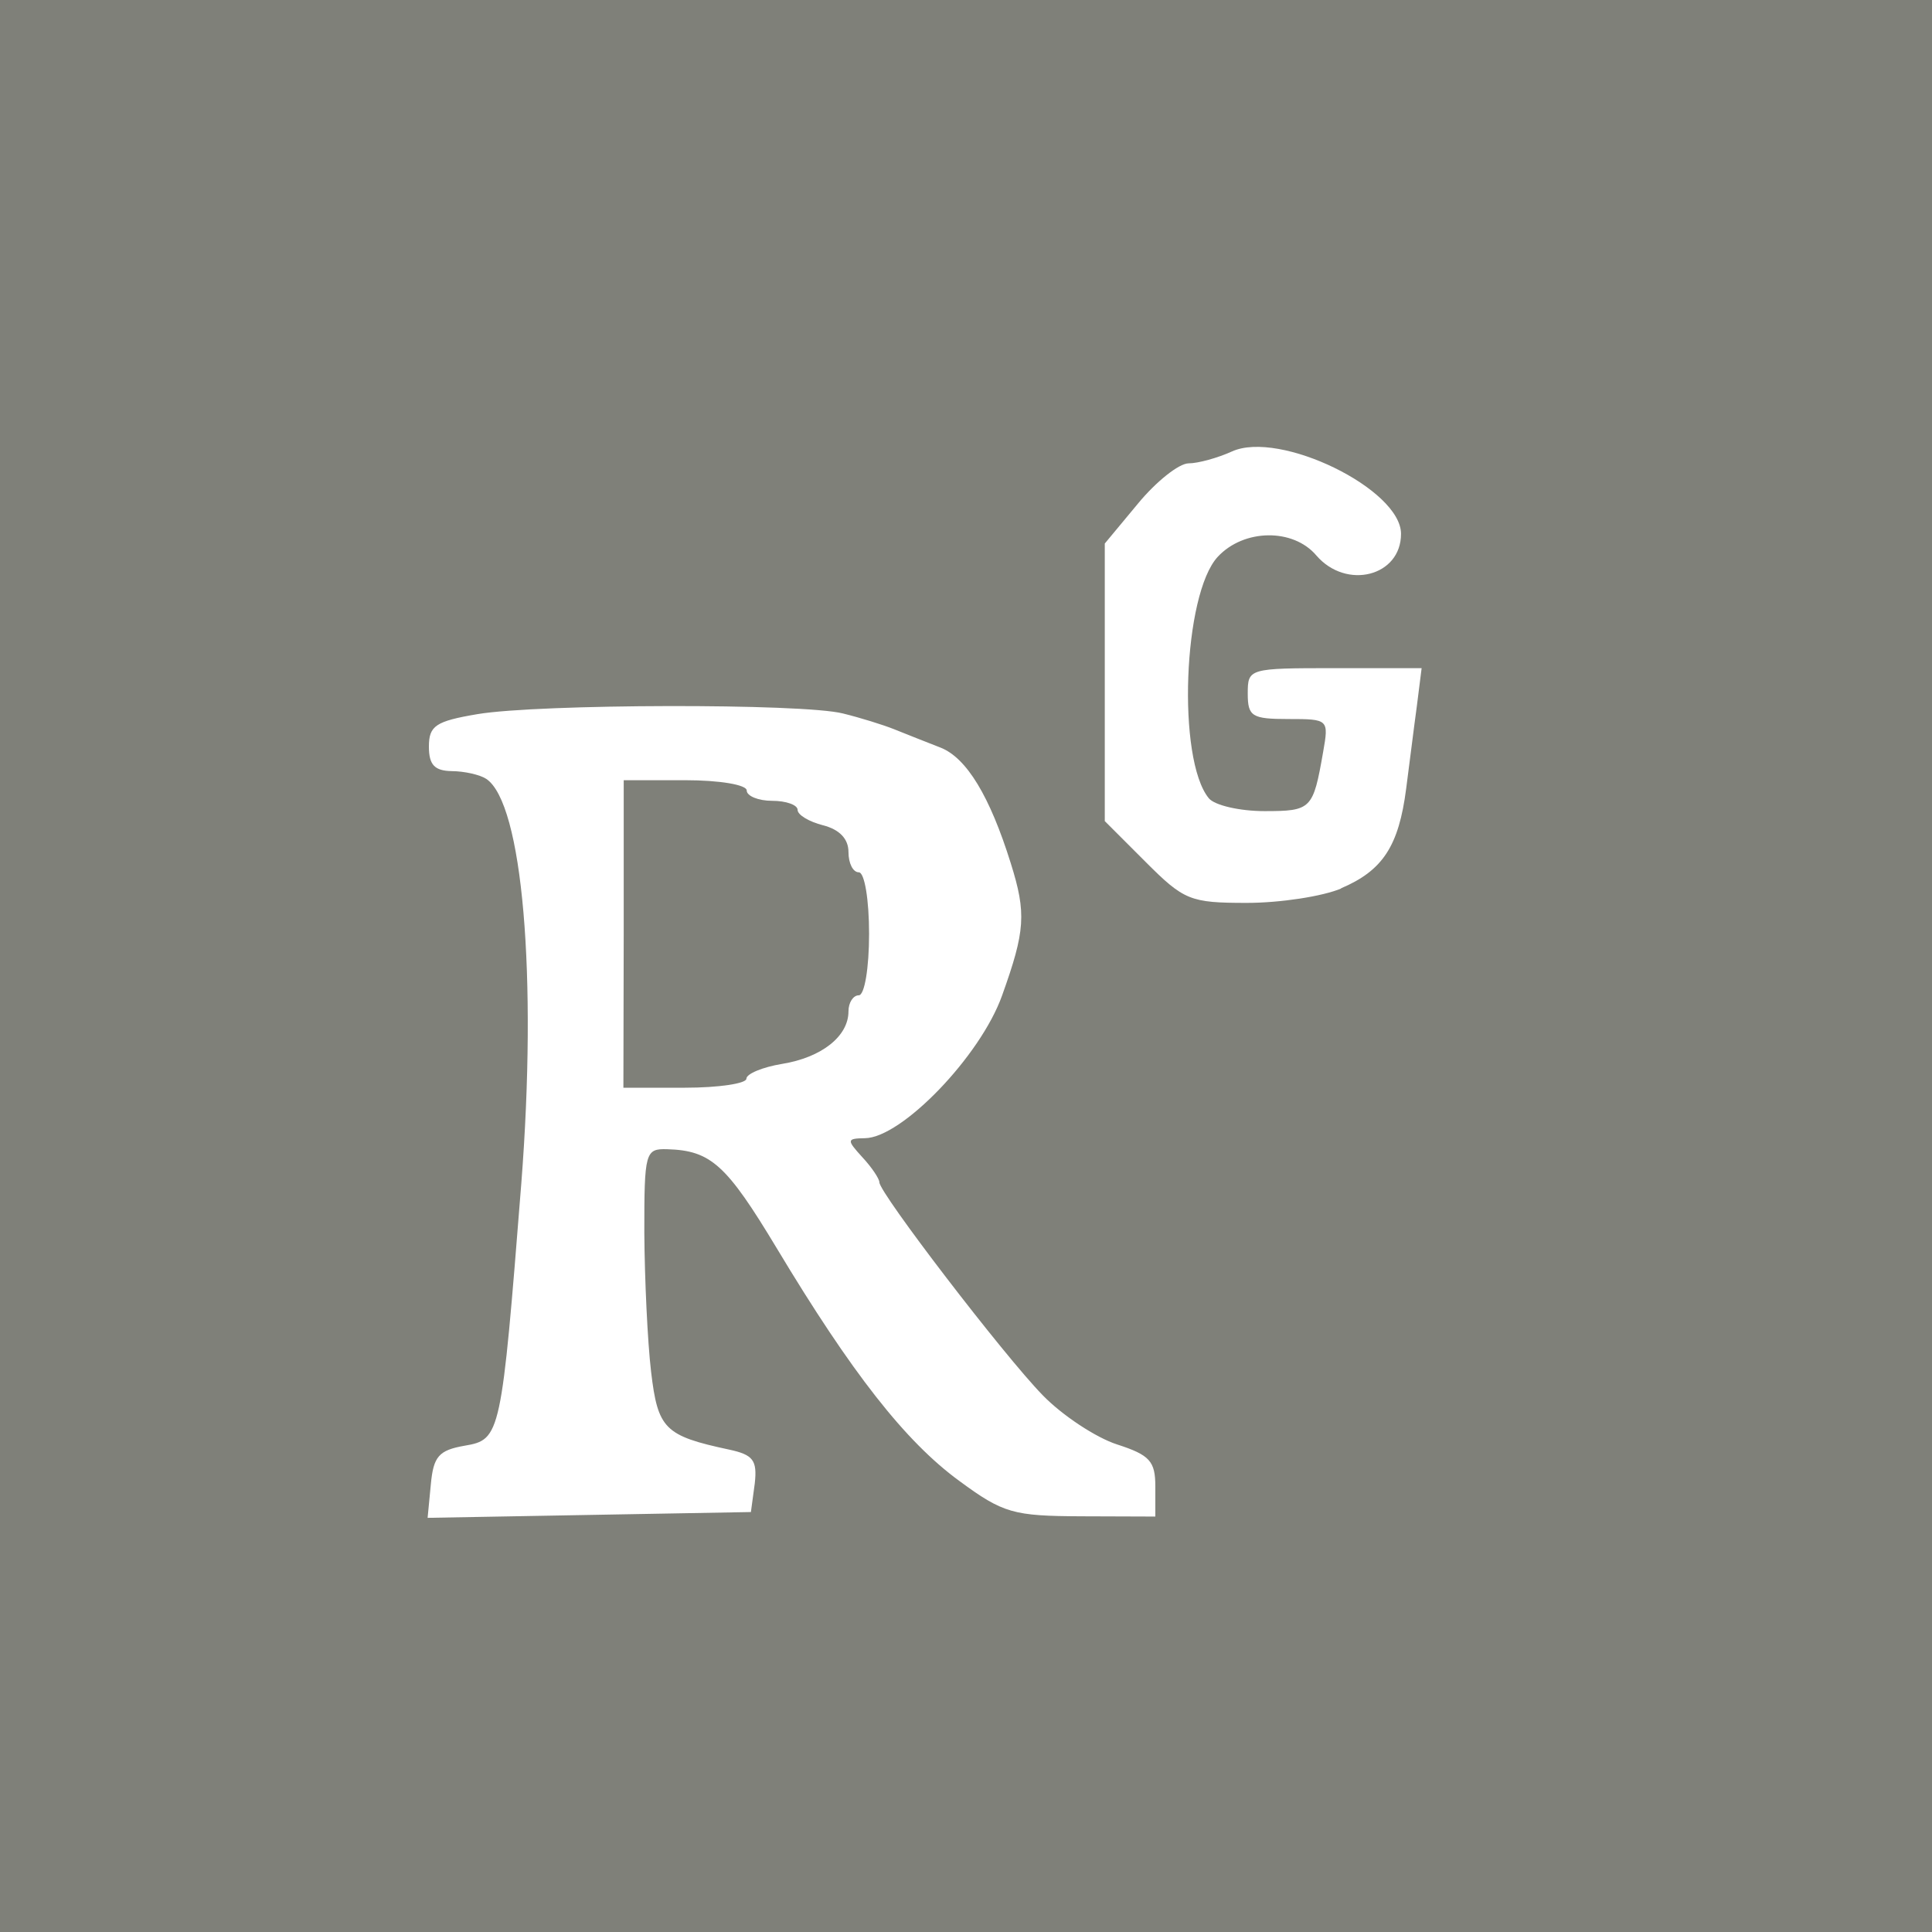
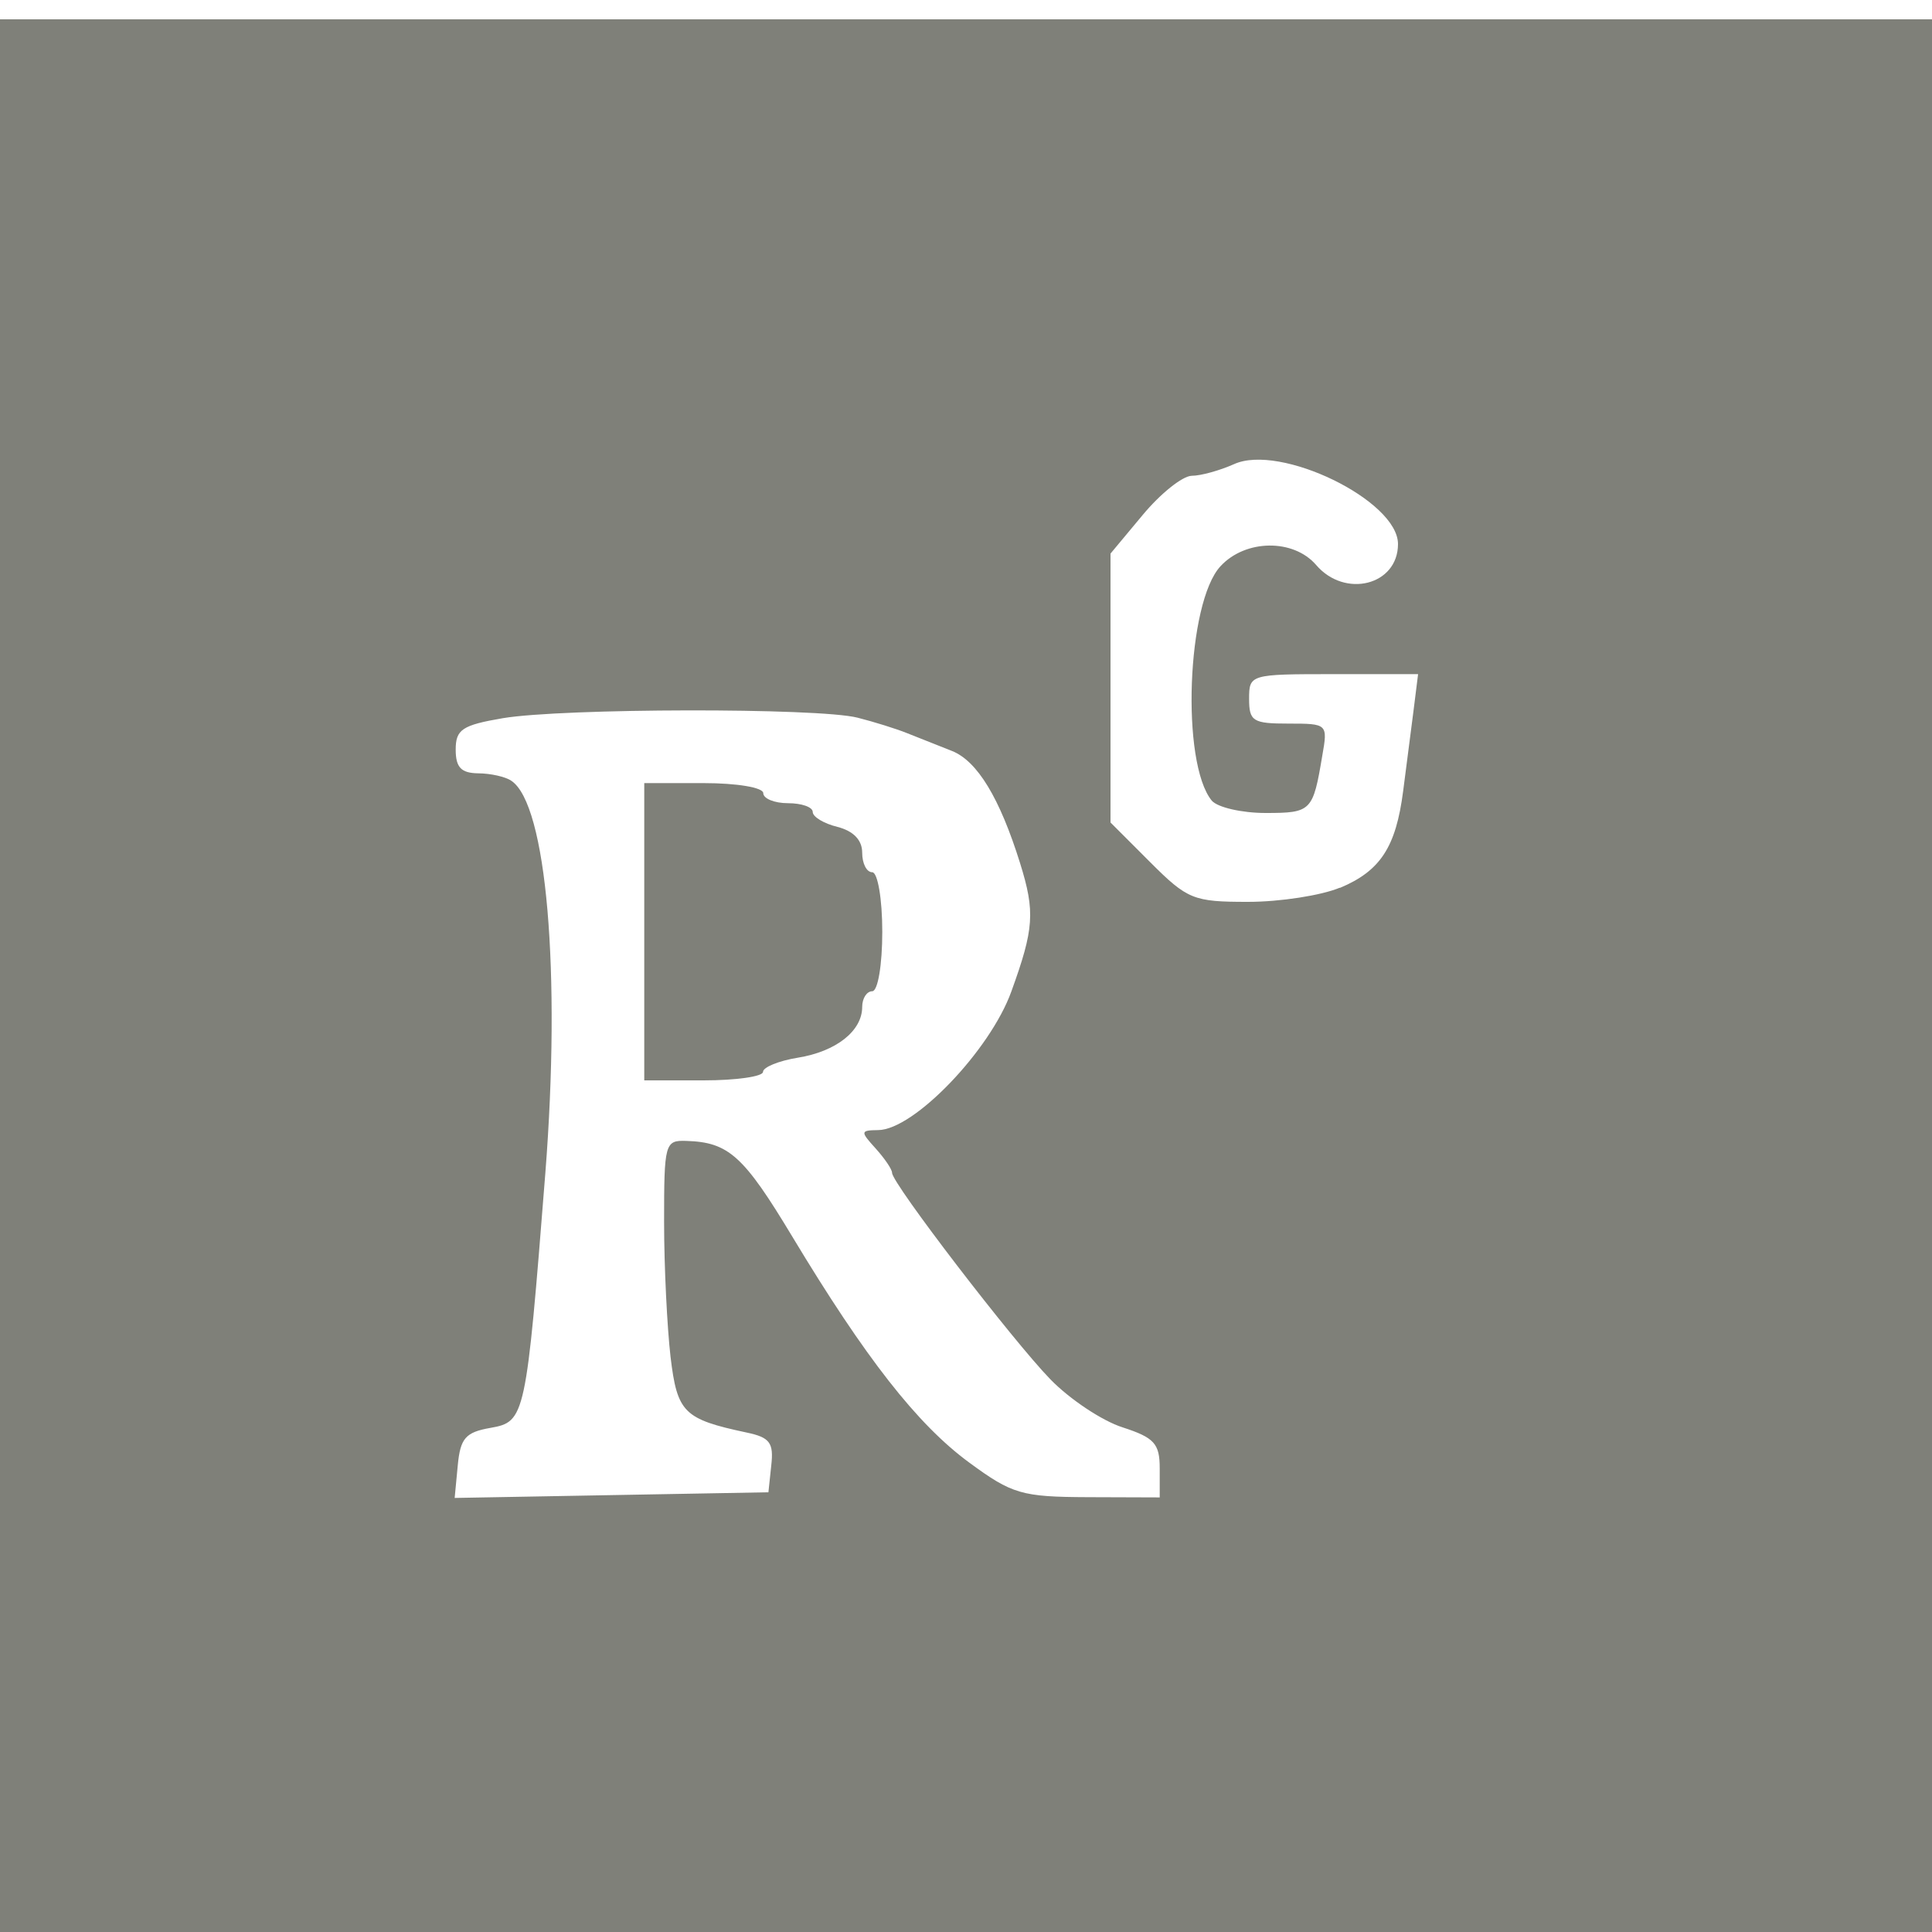
- <svg xmlns="http://www.w3.org/2000/svg" id="svg2344" version="1.1" viewBox="0 0 6 6" height="6mm" width="6mm">
+ <svg xmlns="http://www.w3.org/2000/svg" id="svg2344" version="1.1" viewBox="0 0 7.5 7.5" height="7.5mm" width="7.5mm">
  <defs id="defs2338" />
-   <path style="fill:#7f8079;fill-opacity:1;stroke-width:0.032" d="m 1.937,2.899 v -0.476 h 0.191 c 0.106,0 0.191,0.014 0.191,0.032 0,0.017 0.036,0.032 0.079,0.032 0.044,0 0.079,0.013 0.079,0.028 0,0.016 0.036,0.037 0.079,0.048 0.051,0.013 0.079,0.042 0.079,0.083 0,0.035 0.014,0.063 0.032,0.063 0.018,0 0.032,0.085 0.032,0.191 0,0.106 -0.014,0.191 -0.032,0.191 -0.017,0 -0.032,0.022 -0.032,0.05 0,0.077 -0.083,0.143 -0.206,0.163 -0.061,0.01 -0.111,0.031 -0.111,0.046 0,0.015 -0.086,0.028 -0.191,0.028 h -0.191 z" id="path4526" />
-   <path style="fill:#7f8079;fill-opacity:1;stroke-width:0.032" d="m -0.127,3.09 v -3.112 h 3.143 3.143 V 3.09 6.201 h -3.143 -3.143 z M 2.344,4.607 c 0.008,-0.072 -0.005,-0.089 -0.079,-0.105 -0.201,-0.043 -0.222,-0.064 -0.243,-0.242 -0.011,-0.093 -0.02,-0.287 -0.021,-0.431 -2.64e-4,-0.251 0.003,-0.262 0.071,-0.26 0.136,0.004 0.184,0.048 0.34,0.307 0.233,0.388 0.4,0.601 0.567,0.723 0.137,0.101 0.168,0.109 0.379,0.11 l 0.23,7.8e-4 v -0.093 c 0,-0.079 -0.017,-0.098 -0.119,-0.131 -0.065,-0.021 -0.17,-0.09 -0.231,-0.153 -0.121,-0.124 -0.507,-0.628 -0.507,-0.661 0,-0.011 -0.024,-0.047 -0.053,-0.078 -0.049,-0.054 -0.049,-0.058 0.008,-0.059 0.114,-0.001 0.359,-0.255 0.426,-0.443 0.072,-0.201 0.076,-0.255 0.027,-0.411 -0.065,-0.208 -0.137,-0.327 -0.218,-0.359 -0.044,-0.017 -0.109,-0.043 -0.144,-0.057 -0.035,-0.014 -0.106,-0.036 -0.159,-0.049 -0.126,-0.032 -0.944,-0.03 -1.135,0.002 -0.13,0.022 -0.151,0.036 -0.151,0.101 0,0.057 0.018,0.075 0.071,0.076 0.039,2.64e-4 0.087,0.011 0.107,0.024 0.113,0.075 0.159,0.613 0.109,1.256 -0.062,0.784 -0.064,0.796 -0.176,0.815 -0.08,0.014 -0.097,0.033 -0.105,0.12 l -0.01,0.104 0.502,-0.009 0.502,-0.009 z m 1.82,-1.848 c 0.13,-0.055 0.18,-0.131 0.203,-0.31 0.01,-0.075 0.024,-0.19 0.033,-0.255 l 0.015,-0.119 h -0.27 c -0.267,0 -0.27,9e-4 -0.27,0.079 0,0.071 0.013,0.079 0.126,0.079 0.125,0 0.126,0.001 0.108,0.103 -0.031,0.177 -0.036,0.183 -0.182,0.183 -0.077,0 -0.155,-0.018 -0.173,-0.04 -0.099,-0.121 -0.08,-0.634 0.028,-0.75 0.081,-0.087 0.234,-0.089 0.306,-0.004 0.093,0.108 0.263,0.065 0.263,-0.067 0,-0.139 -0.377,-0.323 -0.525,-0.256 -0.044,0.02 -0.105,0.037 -0.135,0.037 -0.03,3.168e-4 -0.101,0.057 -0.157,0.125 l -0.103,0.124 v 0.431 0.431 l 0.127,0.127 c 0.119,0.119 0.138,0.127 0.314,0.127 0.103,0 0.235,-0.02 0.294,-0.045 z" id="path4530" />
+   <path style="fill:#7f8079;fill-opacity:1;stroke-width:0.039" d="M 2.501,3.618 V 3.04 h 0.231 c 0.128,0 0.231,0.017 0.231,0.039 0,0.021 0.043,0.039 0.096,0.039 0.053,0 0.096,0.015 0.096,0.034 0,0.019 0.043,0.045 0.096,0.058 0.062,0.016 0.096,0.051 0.096,0.1 0,0.042 0.017,0.076 0.039,0.076 0.021,0 0.039,0.103 0.039,0.231 0,0.128 -0.017,0.231 -0.039,0.231 -0.021,0 -0.039,0.027 -0.039,0.061 0,0.093 -0.101,0.173 -0.25,0.197 -0.074,0.012 -0.135,0.037 -0.135,0.055 0,0.018 -0.104,0.033 -0.231,0.033 H 2.501 Z" id="path4526" />
+   <path style="fill:#7f8079;fill-opacity:1;stroke-width:0.039" d="M -0.002,3.849 V 0.075 H 3.81 7.622 V 3.849 7.622 H 3.81 -0.002 Z M 2.994,5.689 C 3.004,5.601 2.989,5.58 2.898,5.561 2.654,5.509 2.629,5.484 2.603,5.267 2.59,5.154 2.578,4.919 2.578,4.744 2.578,4.439 2.581,4.426 2.664,4.429 c 0.165,0.005 0.223,0.058 0.412,0.372 0.283,0.47 0.485,0.729 0.687,0.877 0.166,0.122 0.203,0.133 0.46,0.134 l 0.279,9.46e-4 V 5.7 c 0,-0.096 -0.021,-0.119 -0.144,-0.159 C 4.279,5.516 4.153,5.432 4.078,5.355 3.932,5.205 3.463,4.594 3.463,4.553 c 0,-0.014 -0.029,-0.056 -0.064,-0.095 -0.06,-0.066 -0.059,-0.07 0.01,-0.071 C 3.548,4.386 3.844,4.077 3.926,3.849 4.014,3.606 4.019,3.54 3.96,3.351 3.881,3.098 3.794,2.954 3.695,2.915 3.642,2.894 3.564,2.863 3.521,2.846 3.479,2.829 3.392,2.802 3.329,2.786 3.175,2.747 2.184,2.749 1.952,2.788 1.794,2.815 1.769,2.832 1.769,2.91 c 0,0.069 0.021,0.091 0.087,0.092 0.048,3.202e-4 0.106,0.013 0.129,0.029 0.137,0.091 0.193,0.743 0.132,1.523 -0.075,0.95 -0.078,0.965 -0.213,0.989 -0.097,0.017 -0.117,0.04 -0.127,0.146 l -0.012,0.126 0.609,-0.011 0.609,-0.011 z M 5.201,3.447 C 5.359,3.381 5.419,3.288 5.447,3.071 5.459,2.98 5.477,2.84 5.487,2.761 L 5.505,2.617 H 5.177 c -0.324,0 -0.328,0.001 -0.328,0.096 0,0.087 0.015,0.096 0.153,0.096 0.151,0 0.153,0.001 0.131,0.125 C 5.097,3.149 5.091,3.156 4.913,3.156 4.82,3.156 4.726,3.134 4.704,3.108 4.584,2.961 4.607,2.339 4.738,2.198 4.835,2.093 5.021,2.091 5.109,2.193 5.221,2.324 5.427,2.272 5.427,2.112 5.427,1.943 4.969,1.72 4.79,1.802 4.736,1.826 4.662,1.847 4.626,1.847 4.59,1.848 4.505,1.916 4.436,1.999 L 4.311,2.149 v 0.522 0.522 l 0.154,0.154 c 0.145,0.145 0.168,0.154 0.38,0.154 0.124,0 0.285,-0.025 0.356,-0.055 z" id="path4530" />
</svg>
